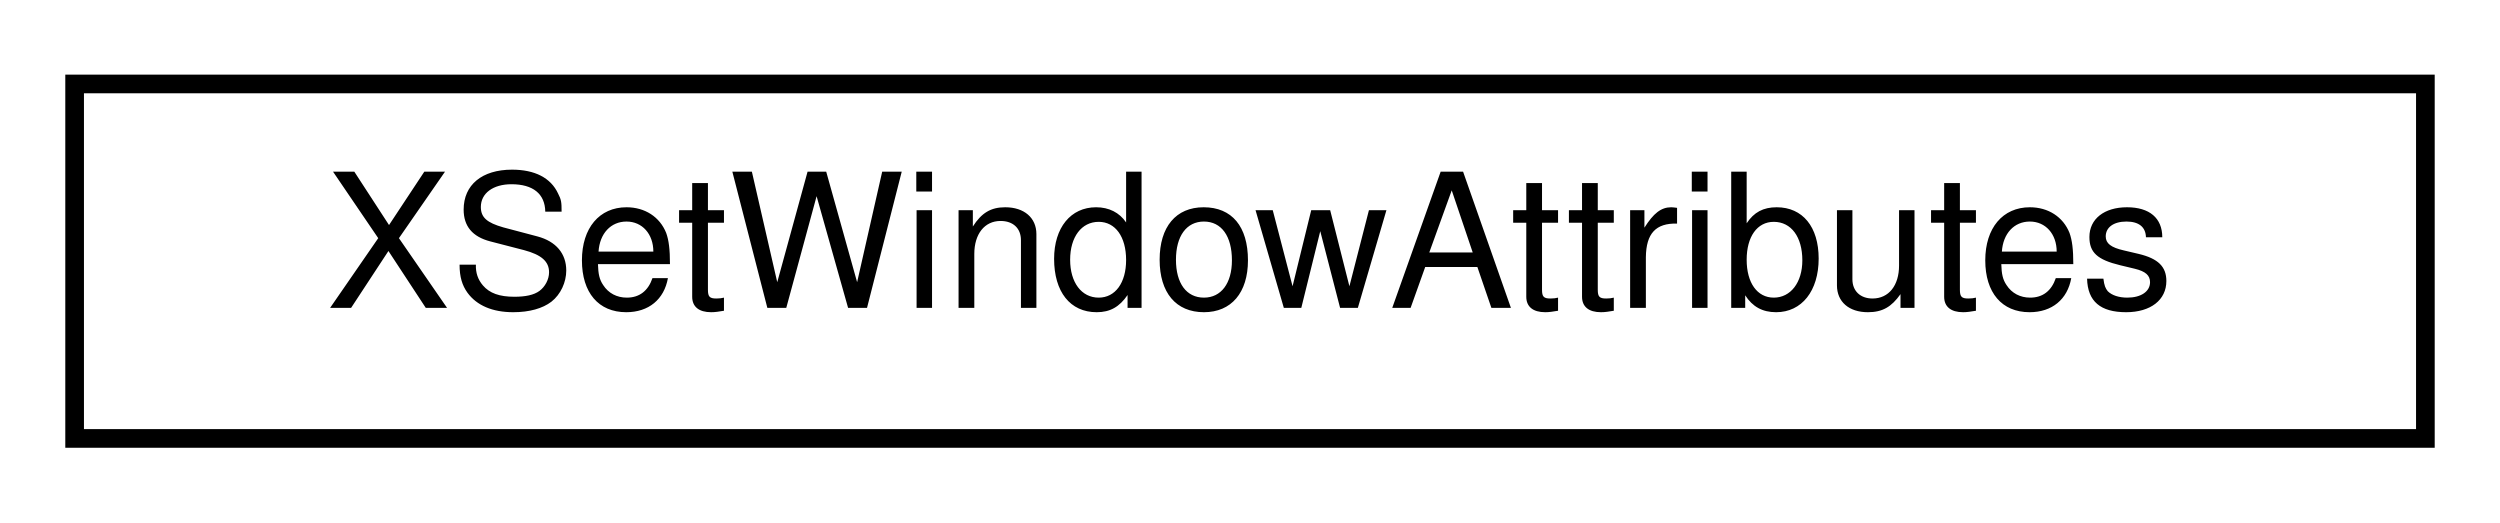
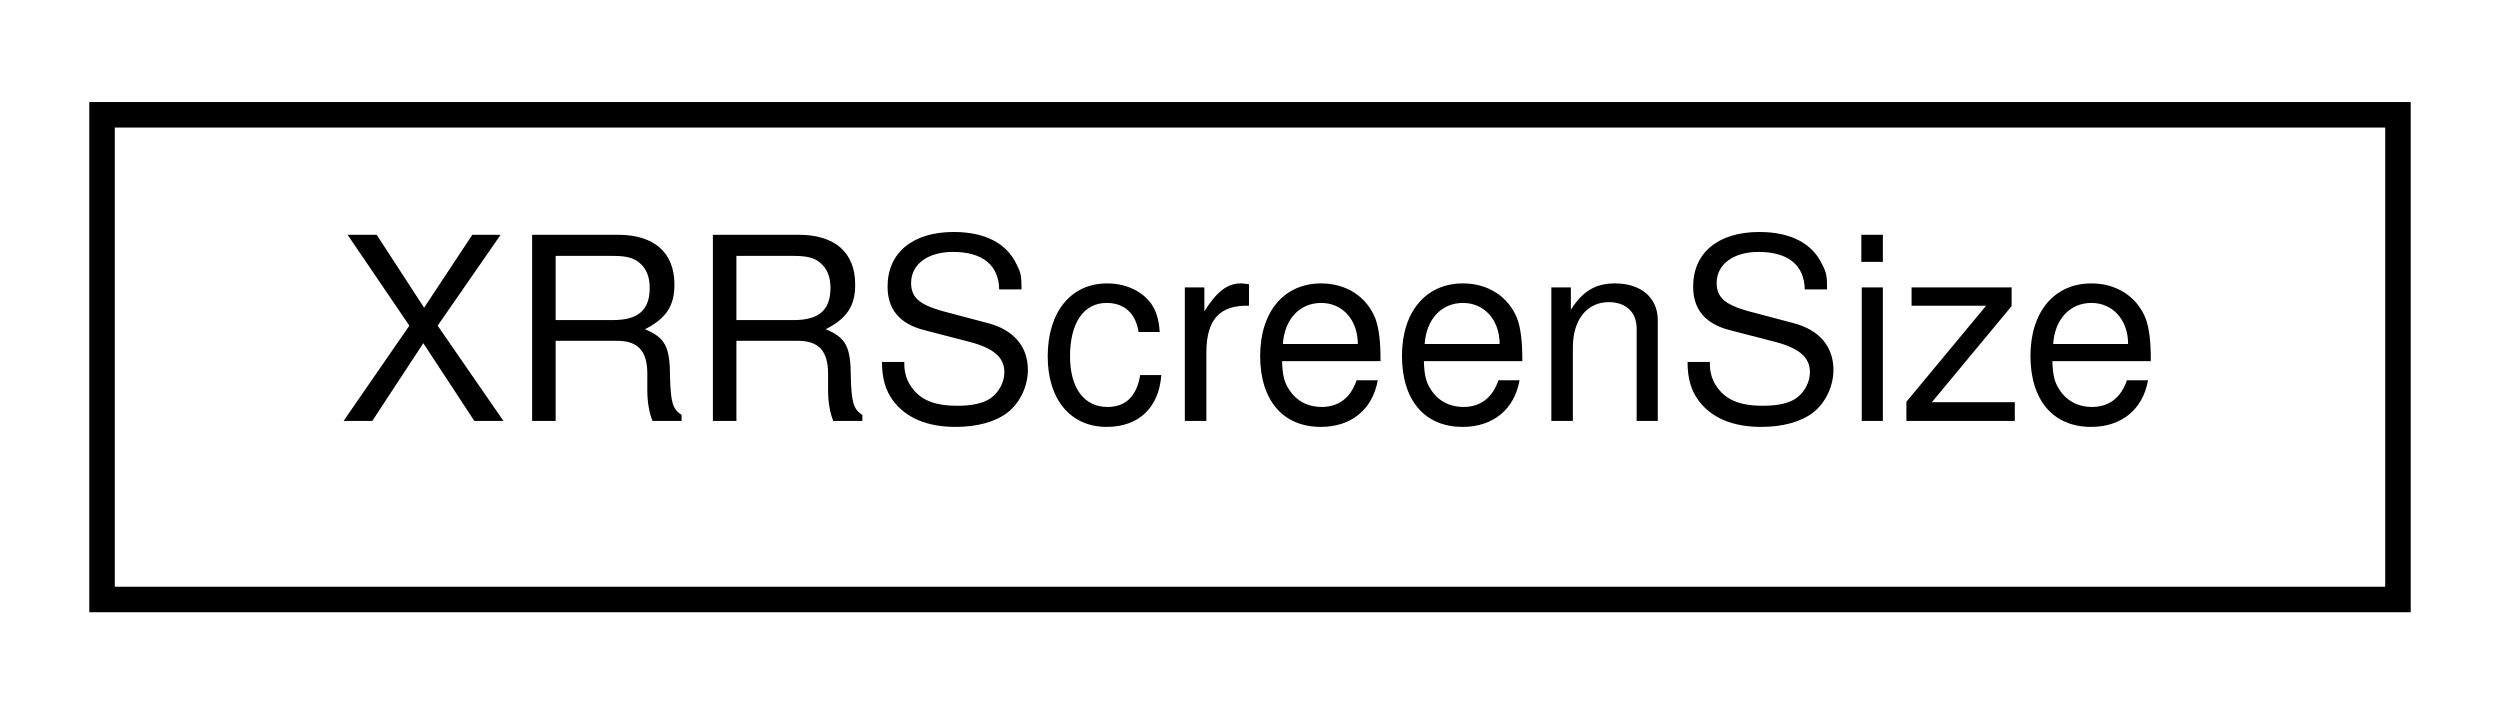
- <svg xmlns="http://www.w3.org/2000/svg" xmlns:xlink="http://www.w3.org/1999/xlink" width="134pt" height="28pt" viewBox="0.00 0.00 134.00 28.00">
+ <svg xmlns="http://www.w3.org/2000/svg" xmlns:xlink="http://www.w3.org/1999/xlink" width="98pt" height="28pt" viewBox="0.00 0.00 98.00 28.00">
  <g id="graph0" class="graph" transform="scale(1 1) rotate(0) translate(4 24)">
    <g id="node1" class="node">
      <g id="a_node1">
-         <a xlink:href="struct_x_set_window_attributes.html" target="_top" xlink:title=" ">
-           <polygon fill="none" stroke="black" points="0,-0.5 0,-19.5 126,-19.5 126,-0.5 0,-0.5" />
-           <text text-anchor="middle" x="63" y="-7.5" font-family="Helvetica,sans-Serif" font-size="10.00">XSetWindowAttributes</text>
+         <a xlink:href="struct_x_r_r_screen_size.html" target="_top" xlink:title=" ">
+           <polygon fill="none" stroke="black" points="0,-0.5 0,-19.5 90,-19.5 90,-0.5 0,-0.5" />
+           <text text-anchor="middle" x="45" y="-7.5" font-family="Helvetica,sans-Serif" font-size="10.00">XRRScreenSize</text>
        </a>
      </g>
    </g>
  </g>
</svg>
